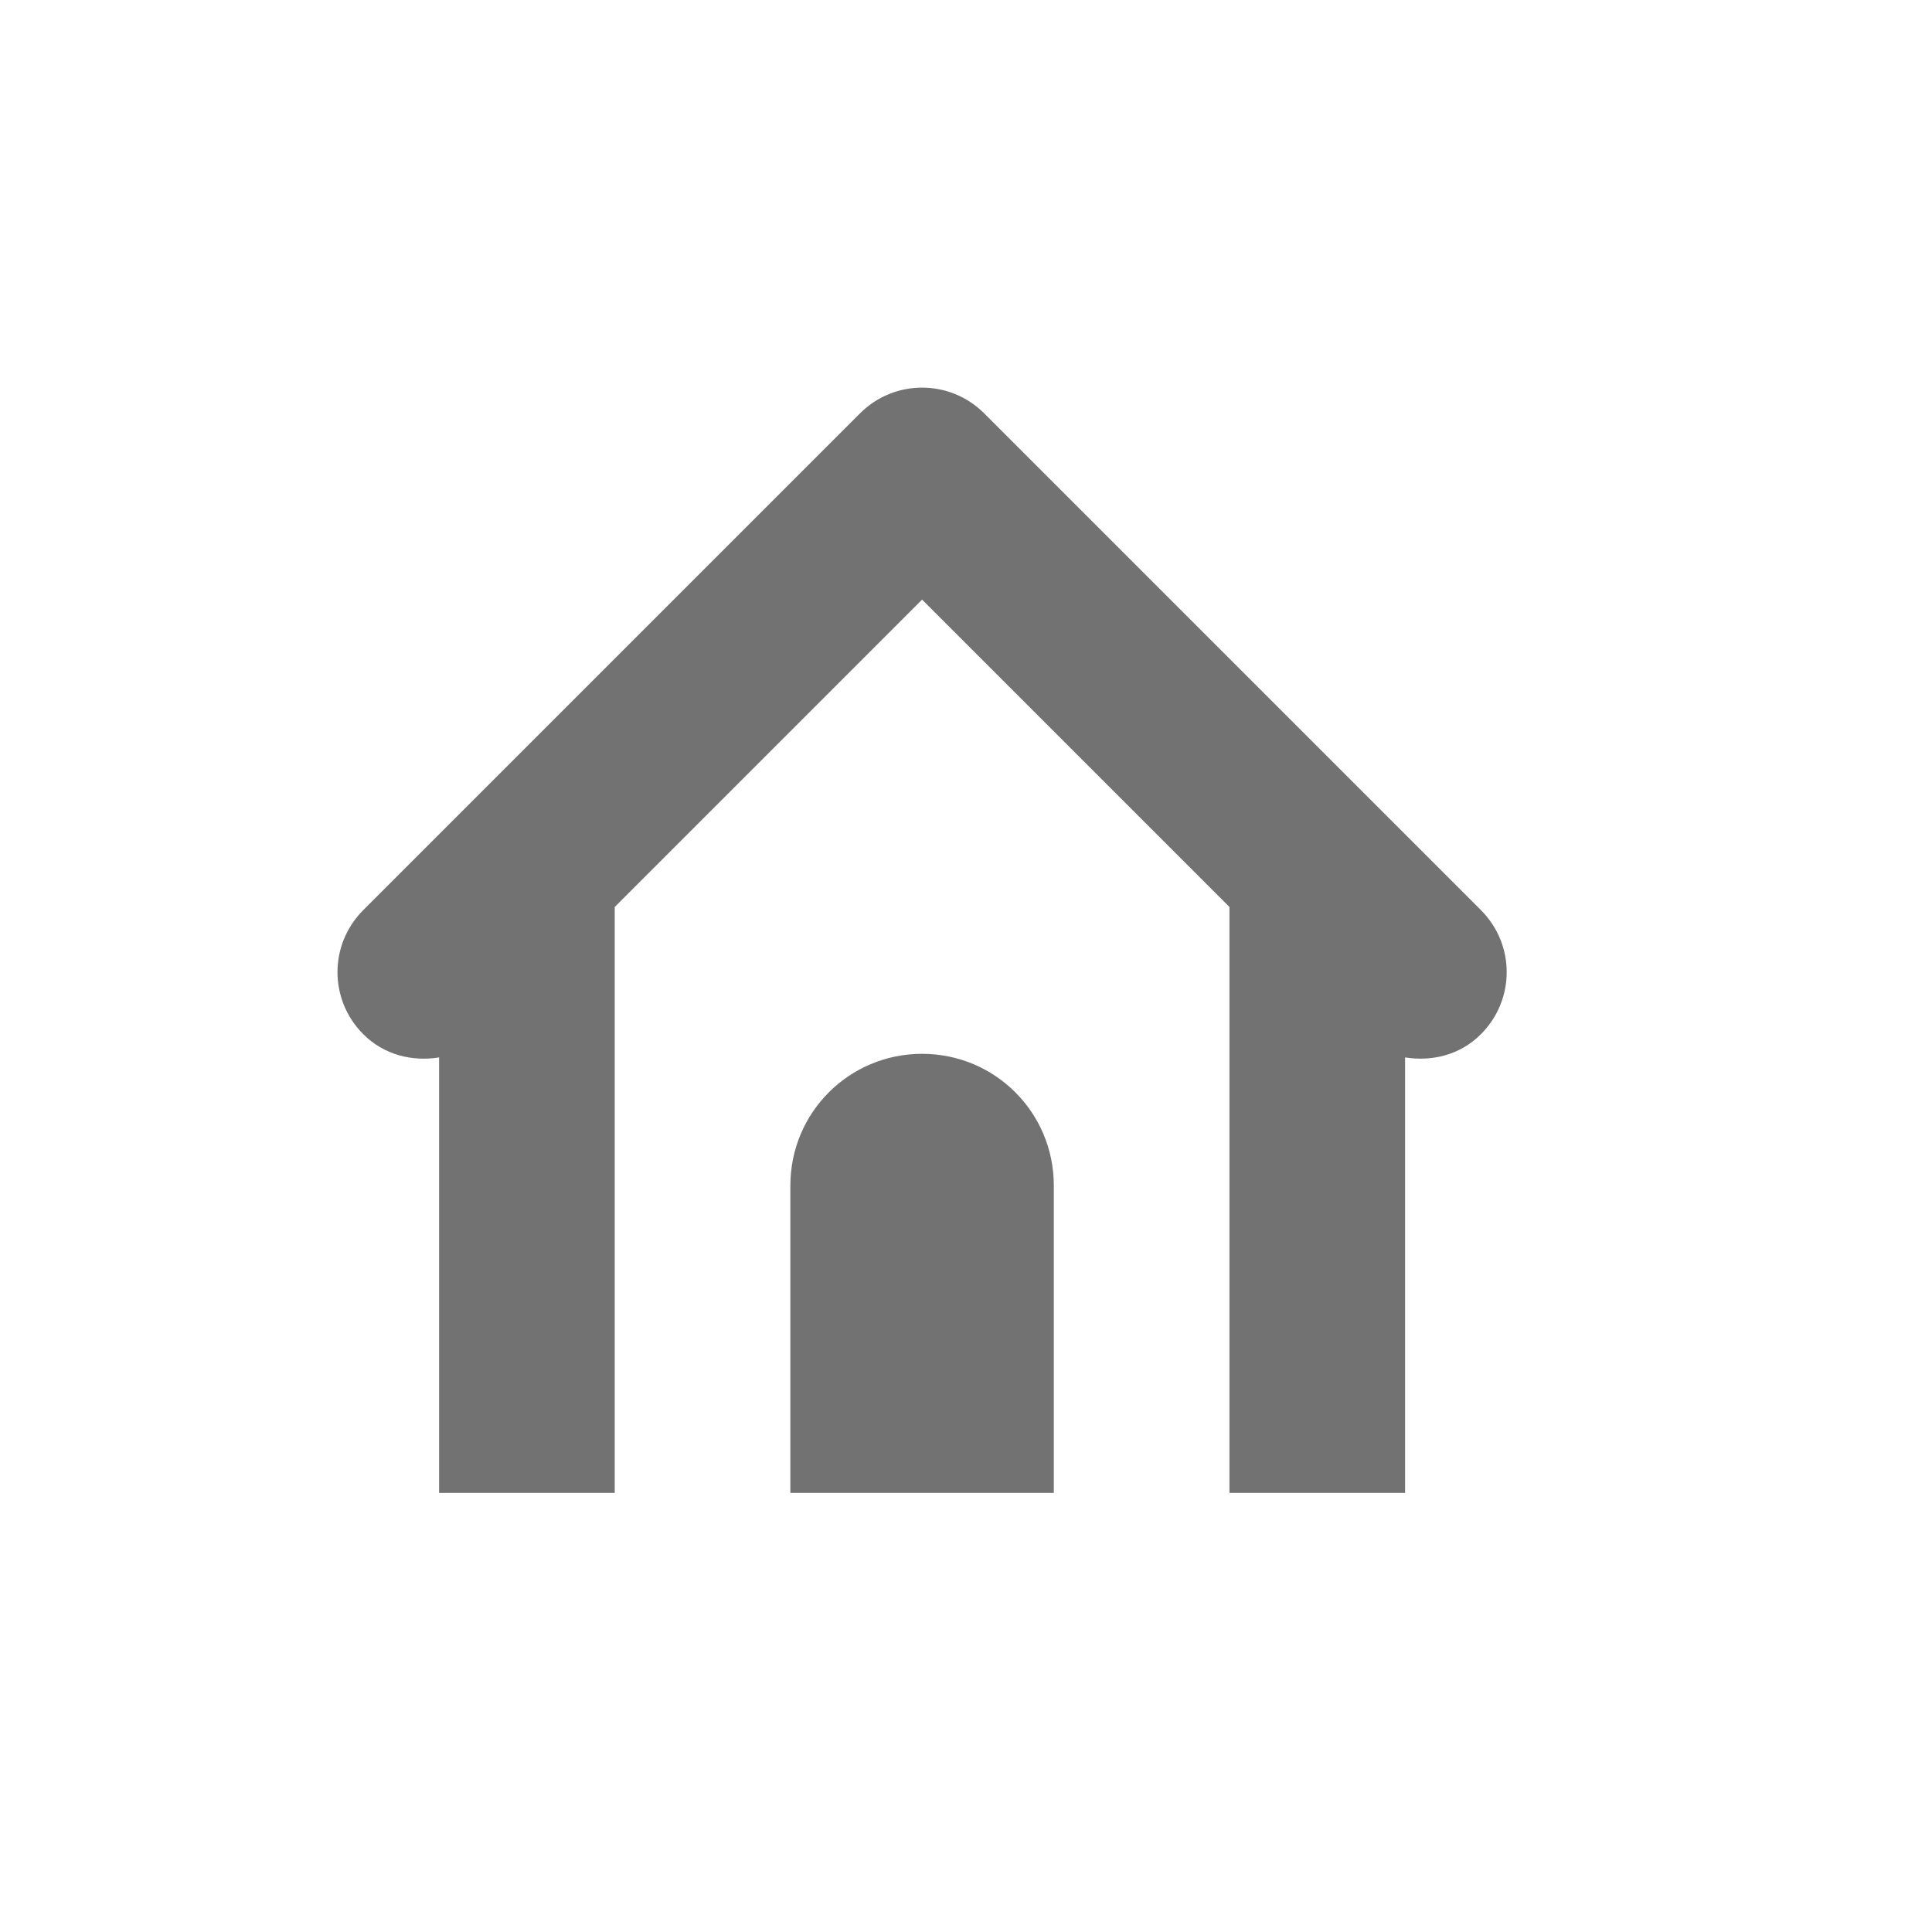
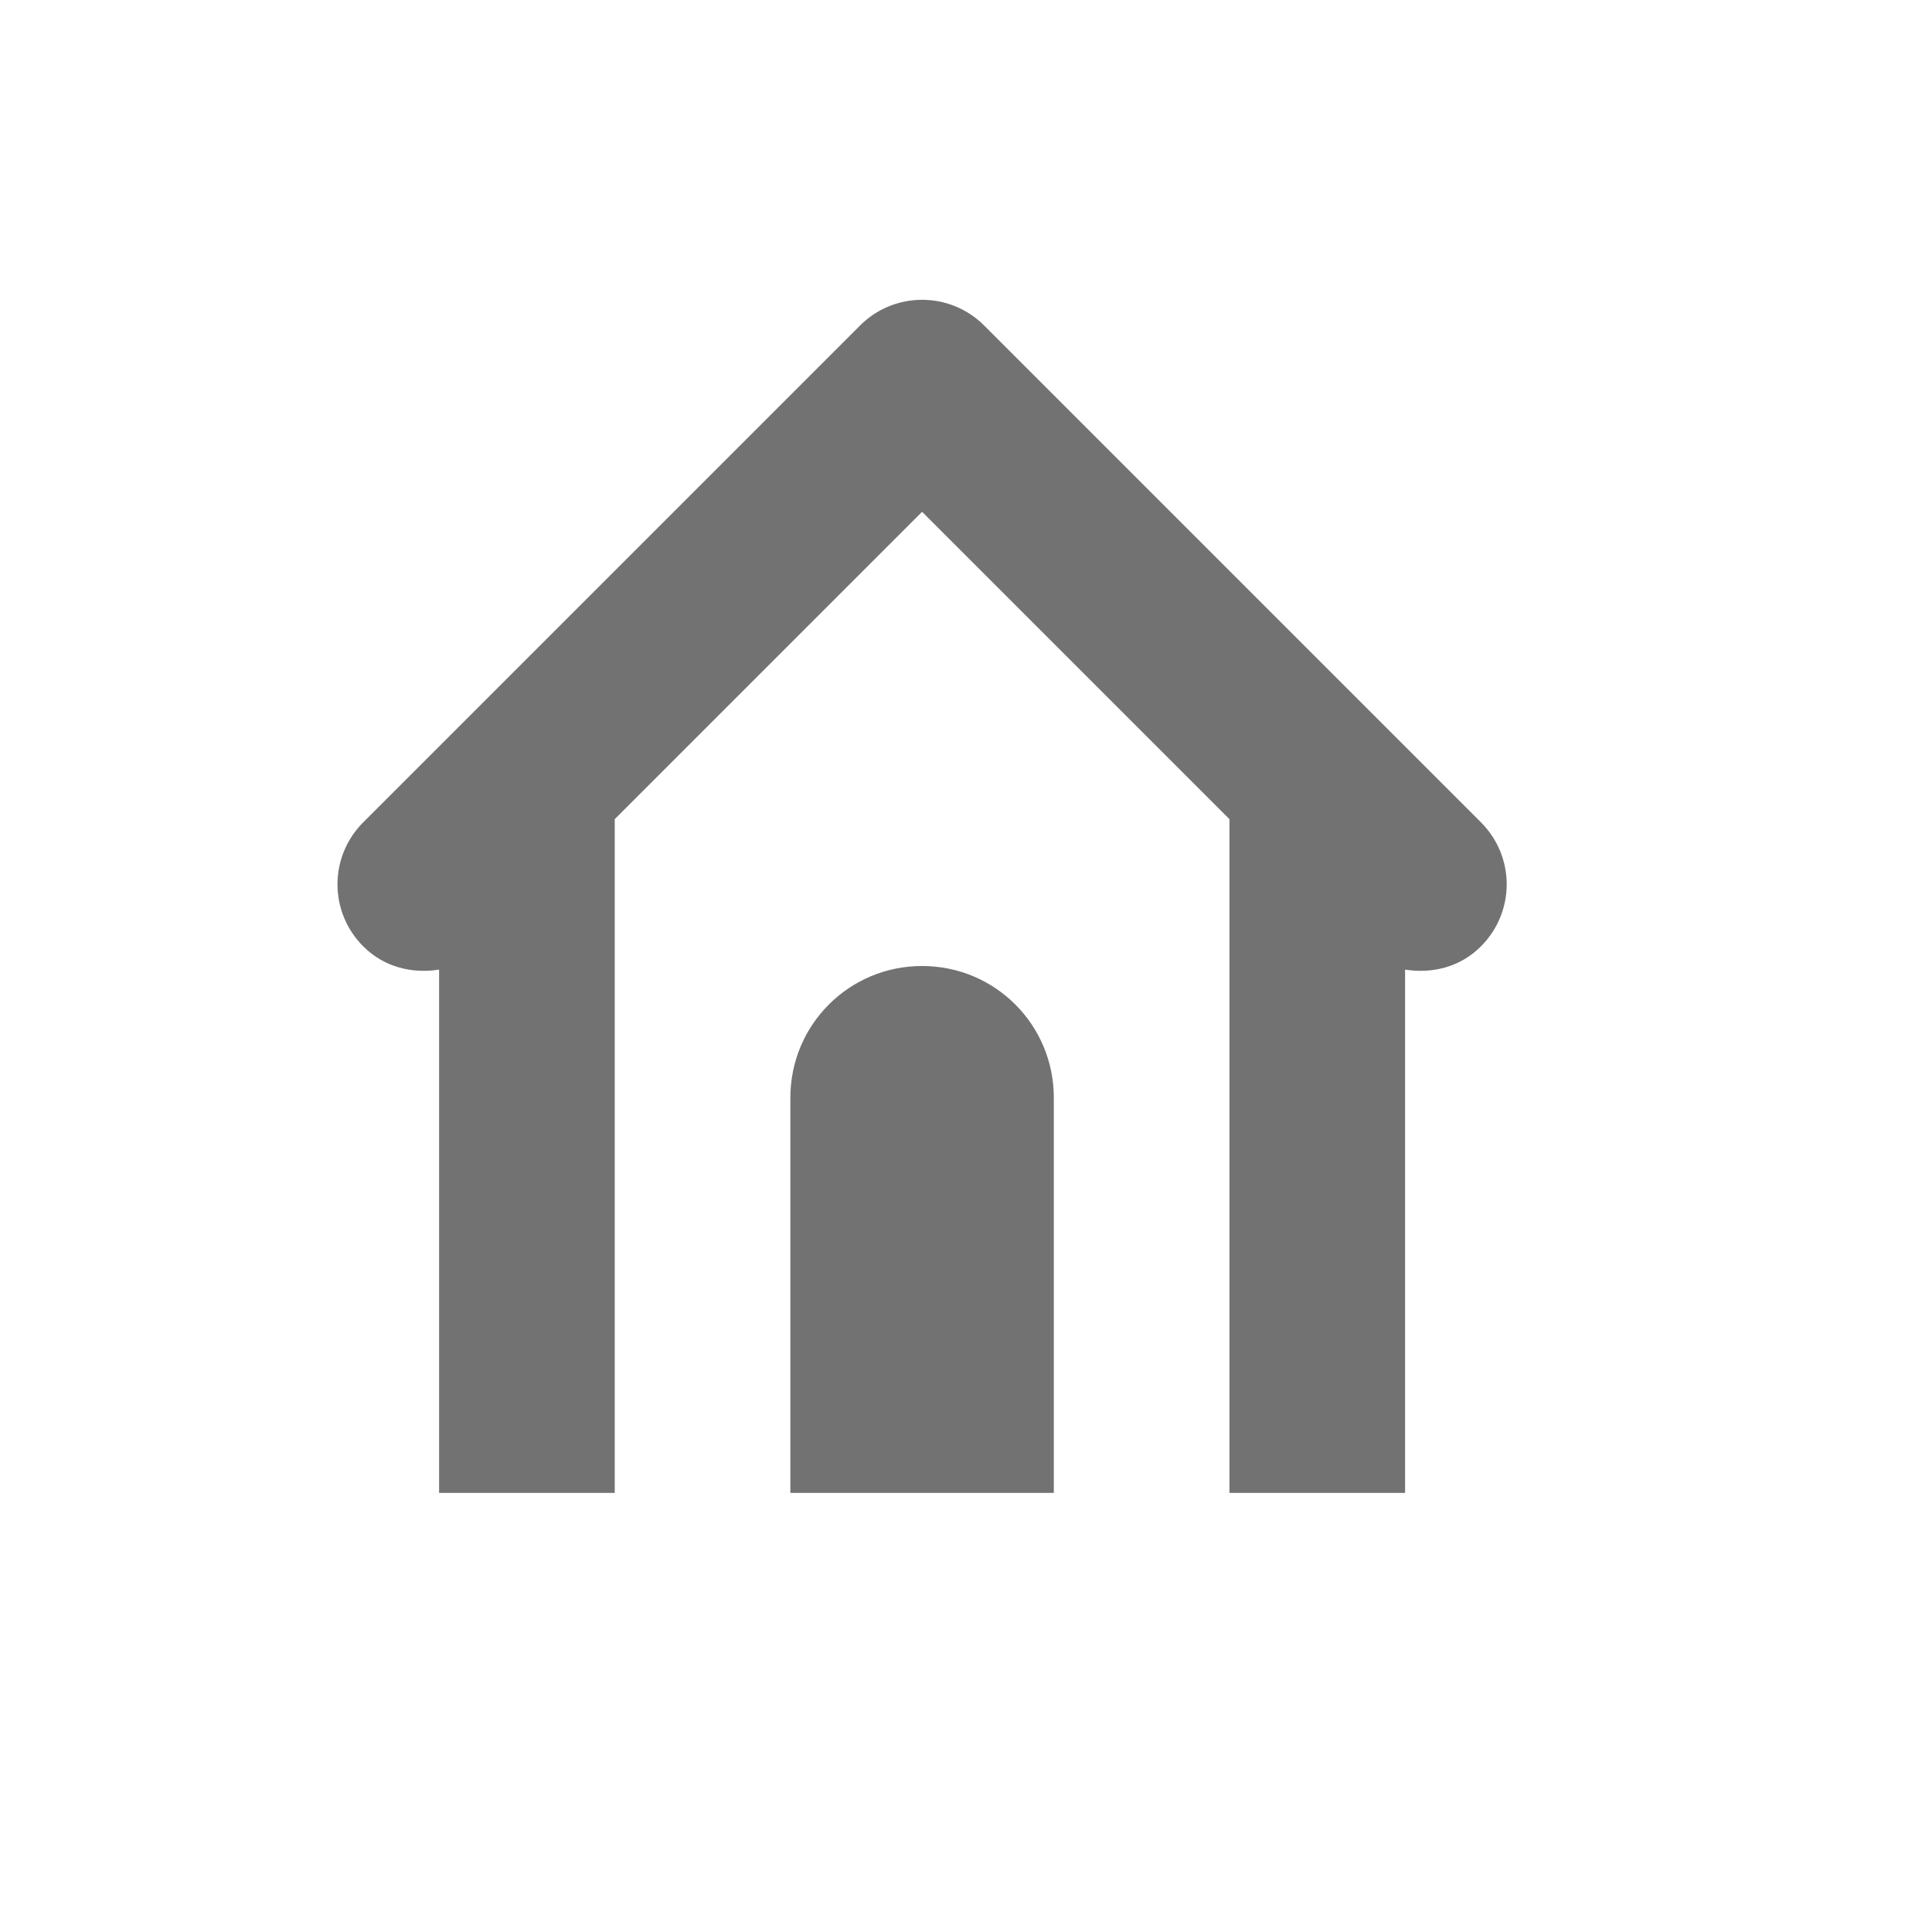
<svg xmlns="http://www.w3.org/2000/svg" width="22" height="22" version="1.1" viewBox="0 0 22 22">
  <defs>
    <style id="current-color-scheme" type="text/css">.ColorScheme-Text { color:#727272; } .ColorScheme-Highlight { color:#5294e2; }</style>
  </defs>
-   <path class="ColorScheme-Text" d="m10.5 4.414c-0.256 0-0.511 0.097-0.707 0.293l-5.656 5.656c-0.392 0.392-0.392 1.022 0 1.414 0.237 0.237 0.558 0.313 0.863 0.264v4.959h2v-6.672l3.5-3.5 3.5 3.5v6.672h2v-4.959c0.306 0.049 0.627-0.027 0.863-0.264 0.392-0.392 0.392-1.022 0-1.414l-5.656-5.656c-0.196-0.196-0.451-0.293-0.707-0.293zm0 7.586c-0.831 0-1.5 0.669-1.5 1.5v3.5h3v-3.5c0-0.831-0.669-1.5-1.5-1.5z" fill="currentColor" />
+   <path class="ColorScheme-Text" d="m10.5 3.414c-0.256 0-0.511 0.097-0.707 0.293l-5.656 5.656c-0.392 0.392-0.392 1.022 0 1.414 0.237 0.237 0.558 0.313 0.863 0.264v5.959h2v-7.672l3.5-3.5 3.5 3.5v7.672h2v-5.959c0.306 0.049 0.627-0.027 0.863-0.264 0.392-0.392 0.392-1.022 0-1.414l-5.656-5.656c-0.196-0.196-0.451-0.293-0.707-0.293zm0 7.586c-0.831 0-1.5 0.669-1.5 1.5v4.5h3v-4.5c0-0.831-0.669-1.5-1.5-1.5z" fill="currentColor" />
</svg>
